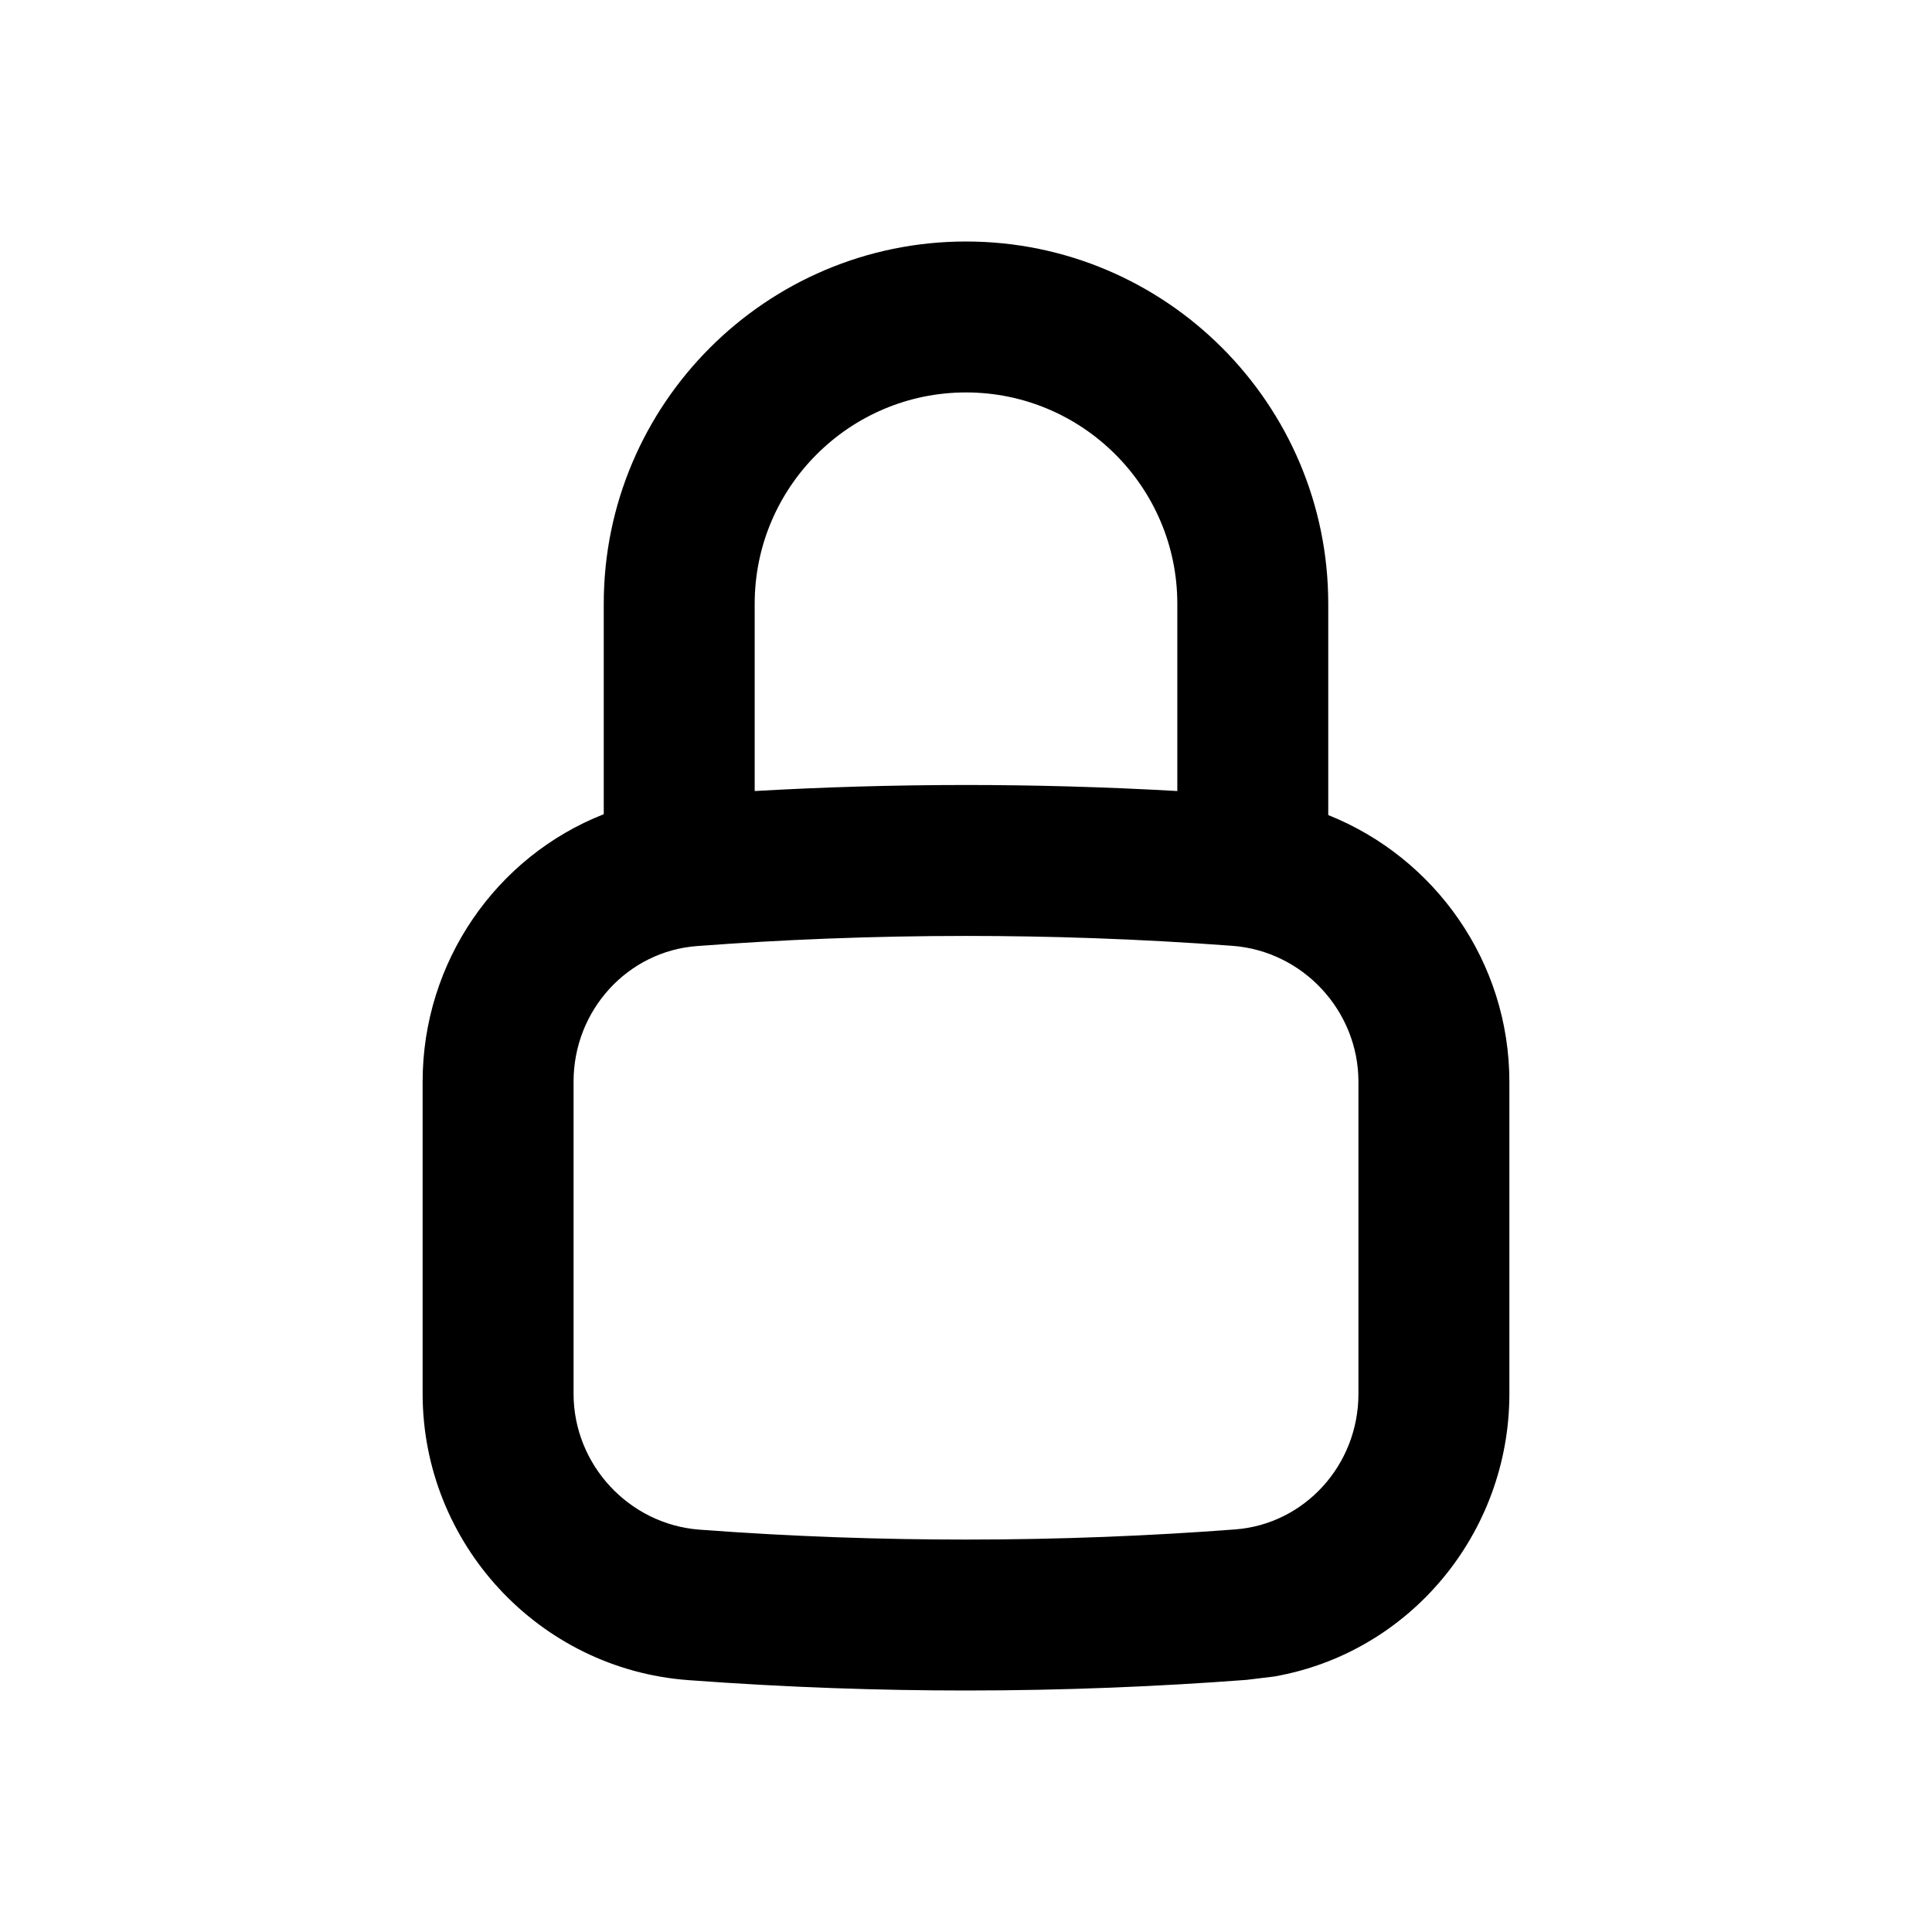
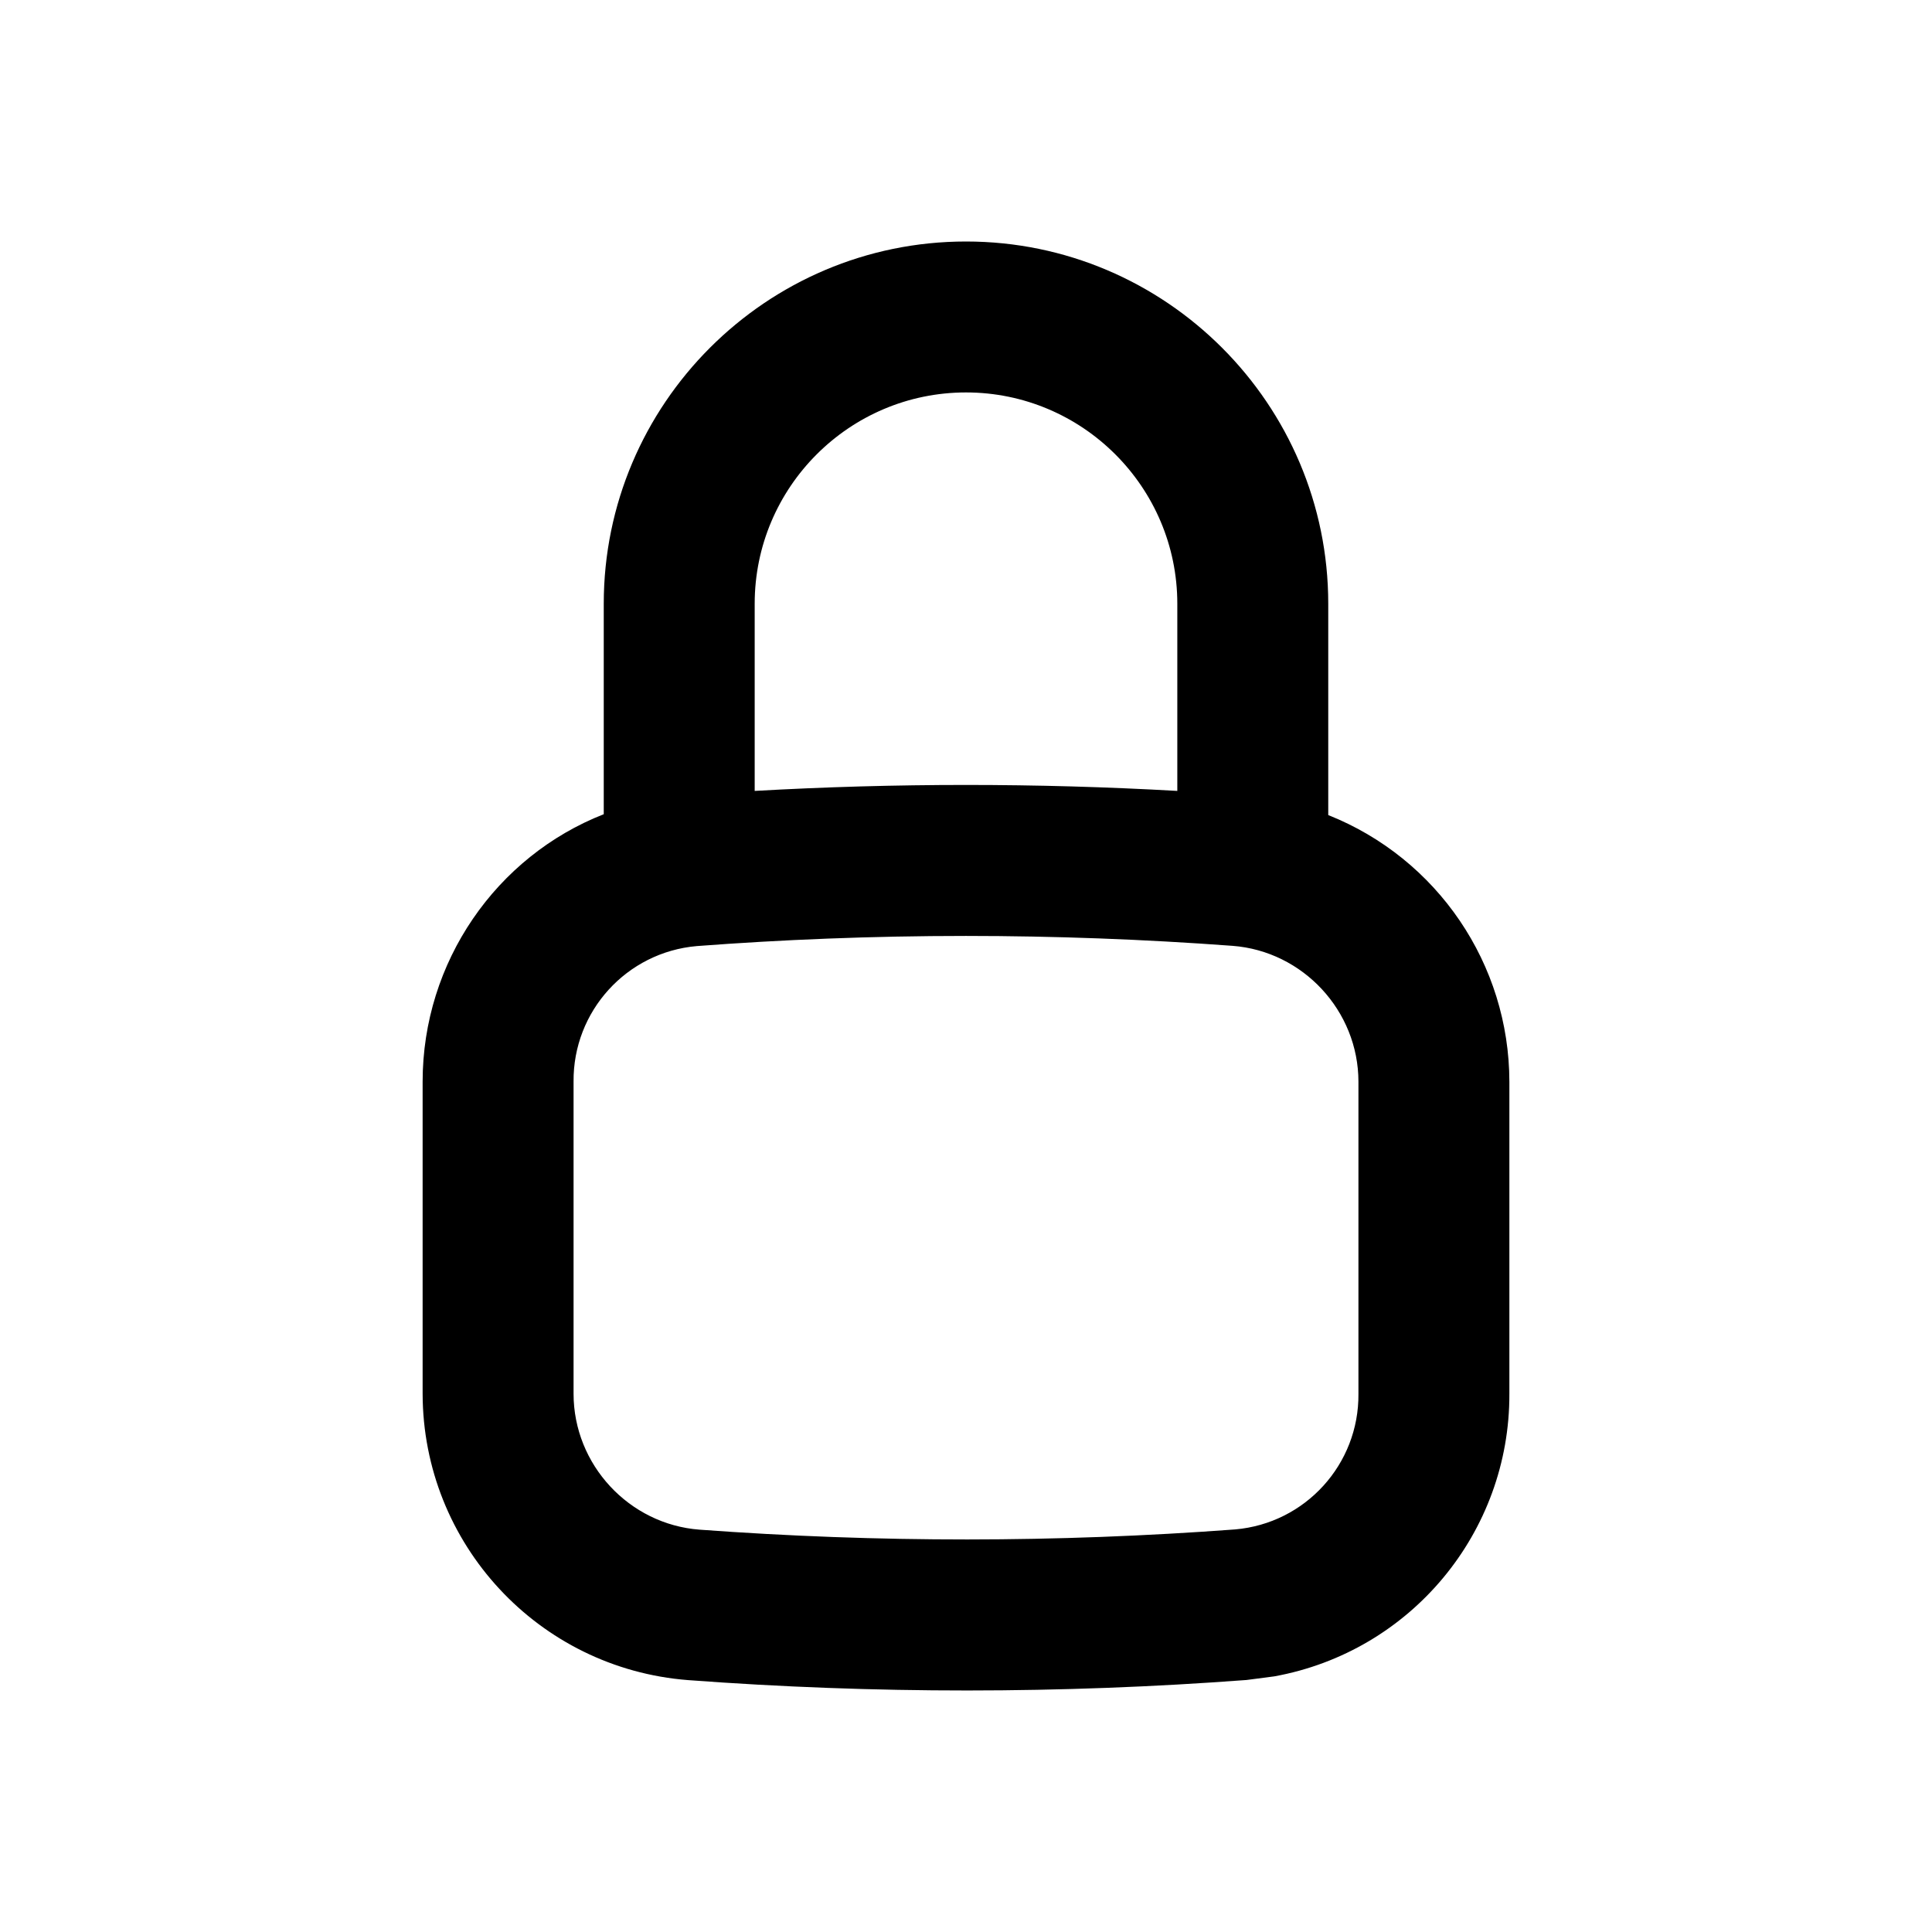
- <svg xmlns="http://www.w3.org/2000/svg" width="16" height="16" viewBox="0 0 16 16" fill="none">
-   <path fill-rule="evenodd" clip-rule="evenodd" d="M8 2C9.654 2 11 3.346 11 5V6.75C11.882 7.102 12.5 7.965 12.5 8.959V11.543C12.5 12.693 11.68 13.686 10.553 13.884L10.323 13.912C9.595 13.967 8.819 14 8 14C7.29 14 6.519 13.975 5.699 13.914C4.461 13.822 3.5 12.782 3.5 11.542V8.958C3.5 7.966 4.11 7.092 5 6.743V5C5 3.346 6.346 2 8 2ZM8 7.751C7.215 7.751 6.47 7.782 5.771 7.835C5.199 7.878 4.75 8.365 4.75 8.958V11.542C4.75 12.13 5.209 12.624 5.793 12.668C6.579 12.727 7.318 12.75 8 12.75C8.785 12.75 9.53 12.719 10.229 12.666C10.801 12.623 11.25 12.136 11.25 11.543V8.959C11.25 8.371 10.791 7.877 10.207 7.833C9.421 7.774 8.682 7.751 8 7.751ZM8 3.25C7.035 3.25 6.25 4.035 6.25 5V6.551C6.808 6.519 7.393 6.501 8 6.501C8.549 6.501 9.134 6.516 9.75 6.551V5C9.75 4.035 8.965 3.25 8 3.25Z" fill="black" />
+ <svg xmlns="http://www.w3.org/2000/svg" width="16" height="16" fill="none" viewBox="0 0 16 16">
+   <path fill="#000" fill-rule="evenodd" d="M8 2c1.654 0 3 1.346 3 3v1.75a2.38 2.38 0 0 1 1.5 2.209v2.584a2.37 2.37 0 0 1-1.947 2.34l-.23.03a31 31 0 0 1-4.624.001A2.383 2.383 0 0 1 3.5 11.542V8.958c0-.992.61-1.866 1.5-2.215V5c0-1.654 1.346-3 3-3m0 5.751c-.785 0-1.53.031-2.229.084A1.117 1.117 0 0 0 4.75 8.958v2.584c0 .588.46 1.082 1.043 1.126a30 30 0 0 0 4.436-.002 1.117 1.117 0 0 0 1.021-1.123V8.959c0-.588-.46-1.082-1.043-1.126A30 30 0 0 0 8 7.751M8 3.25c-.965 0-1.75.785-1.75 1.75v1.55a31 31 0 0 1 3.5 0V5c0-.965-.785-1.75-1.75-1.75" clip-rule="evenodd" />
</svg>
